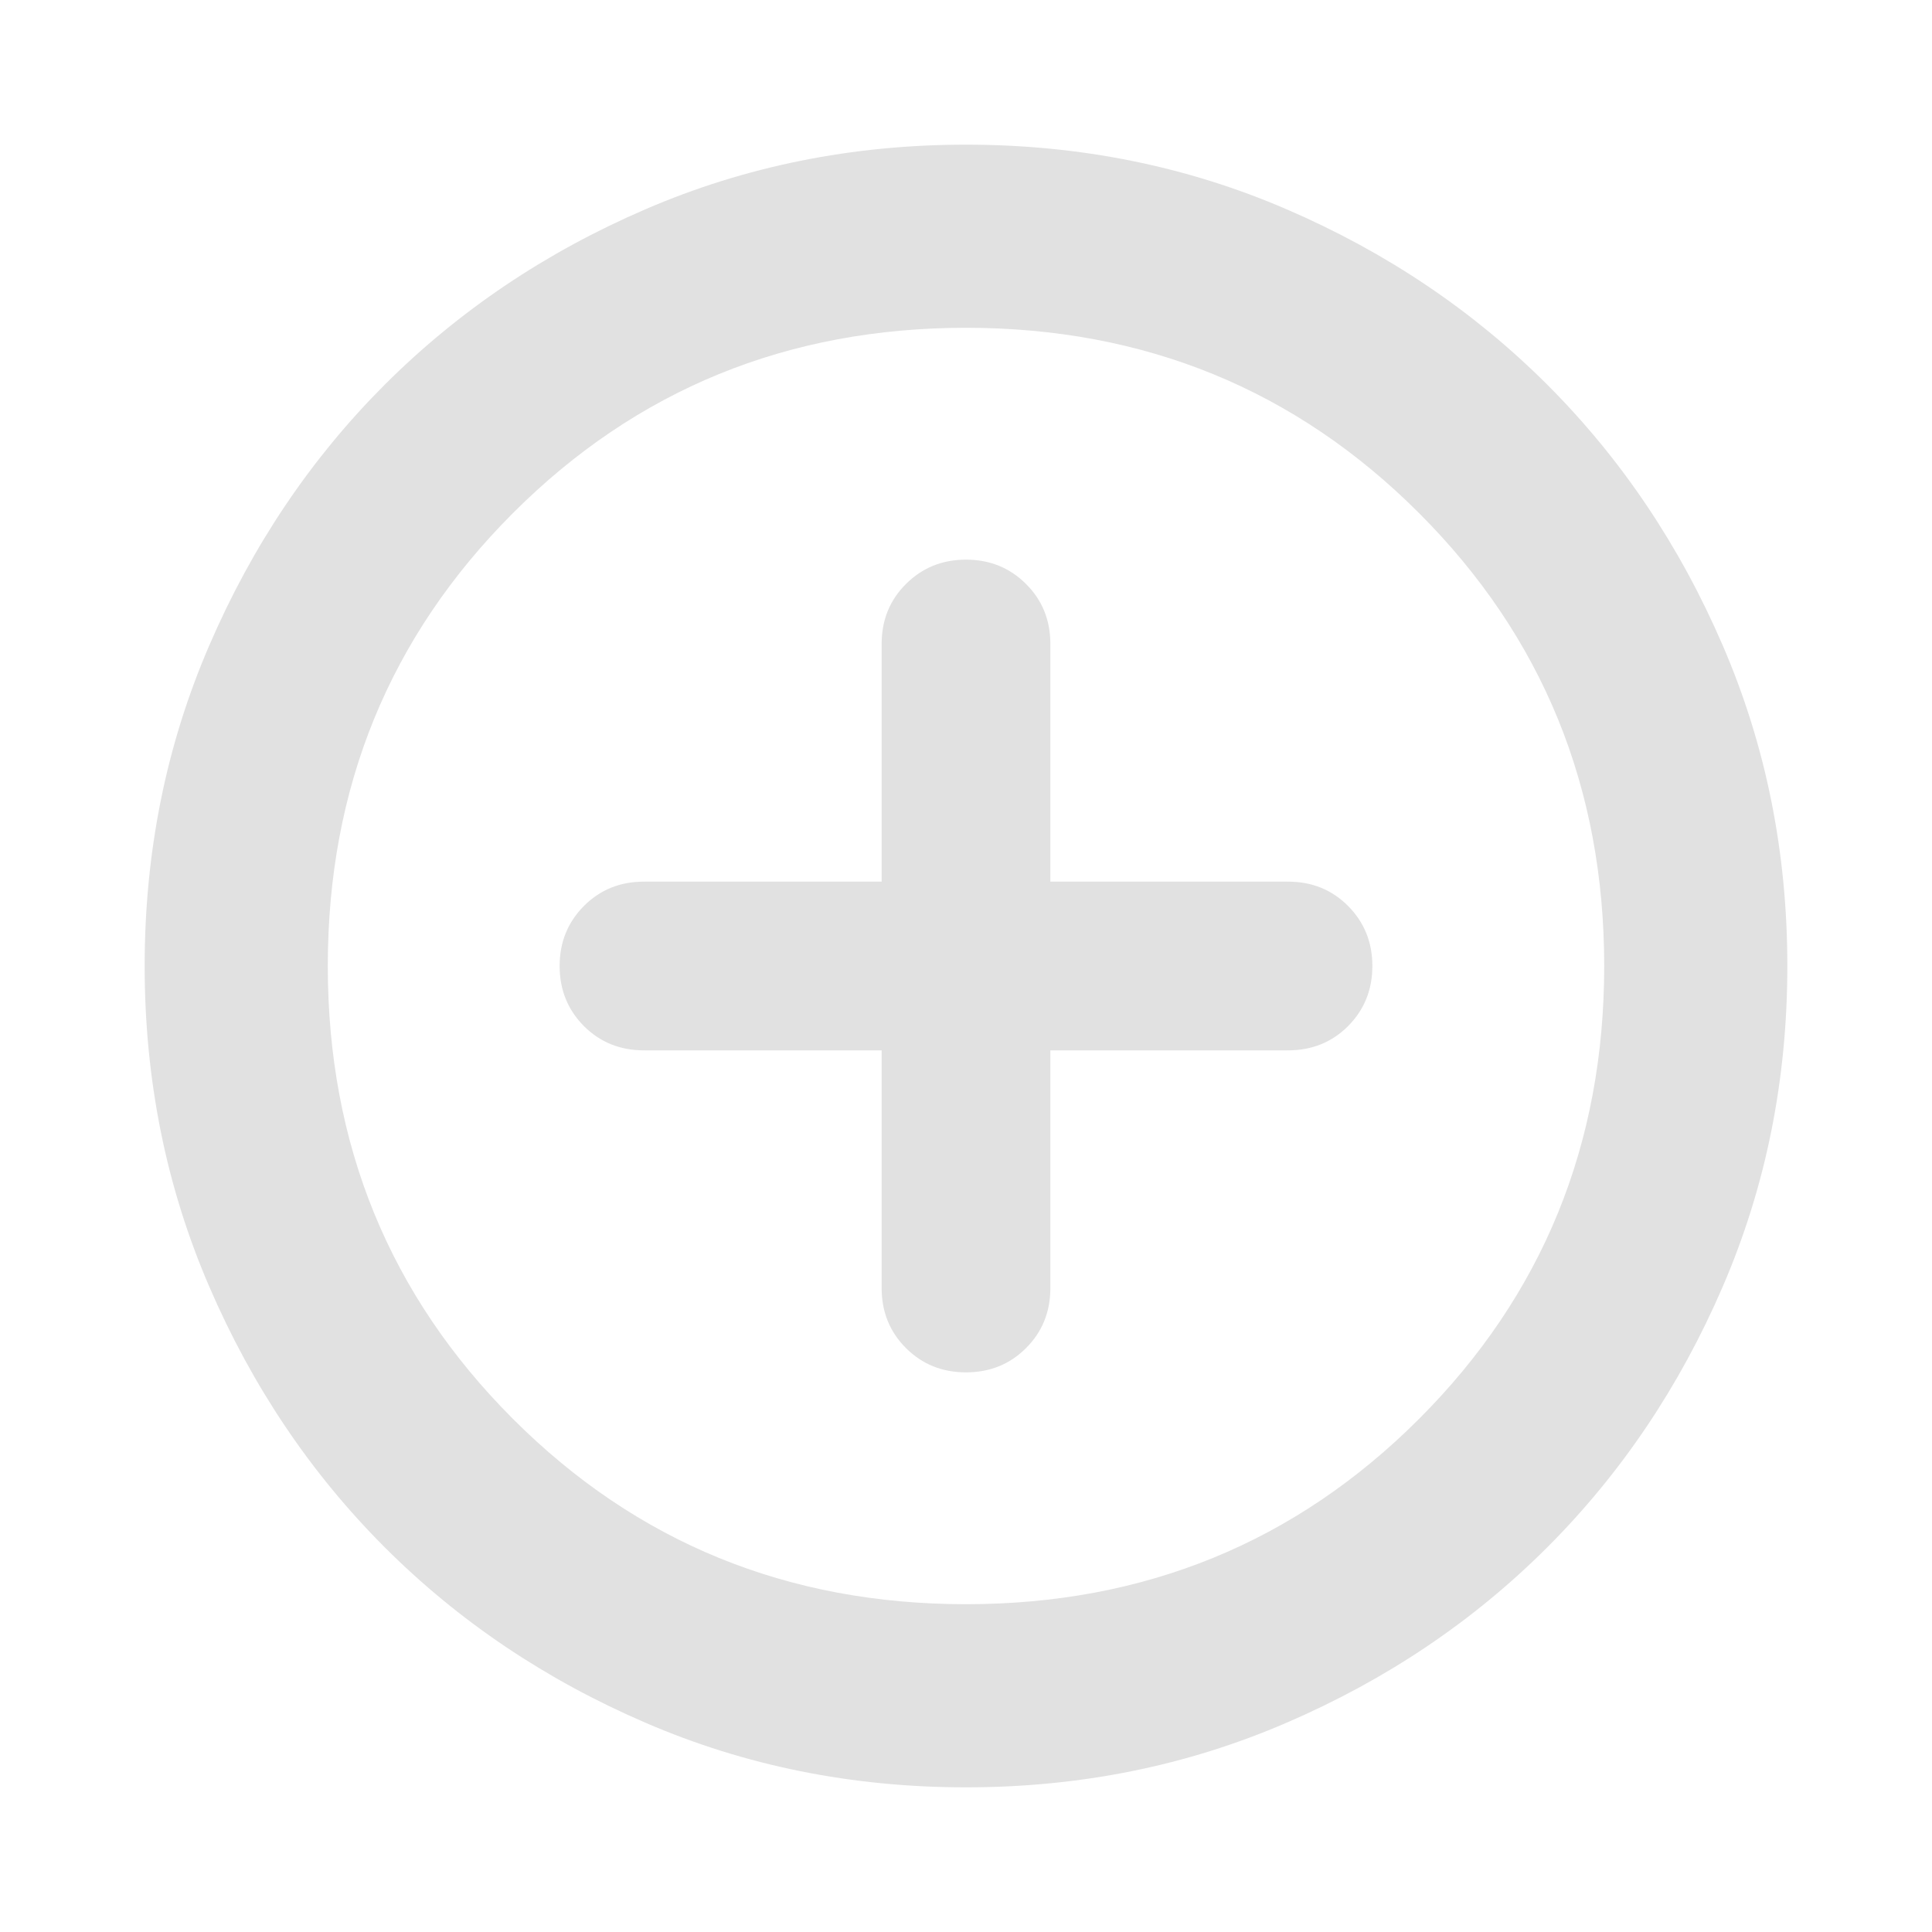
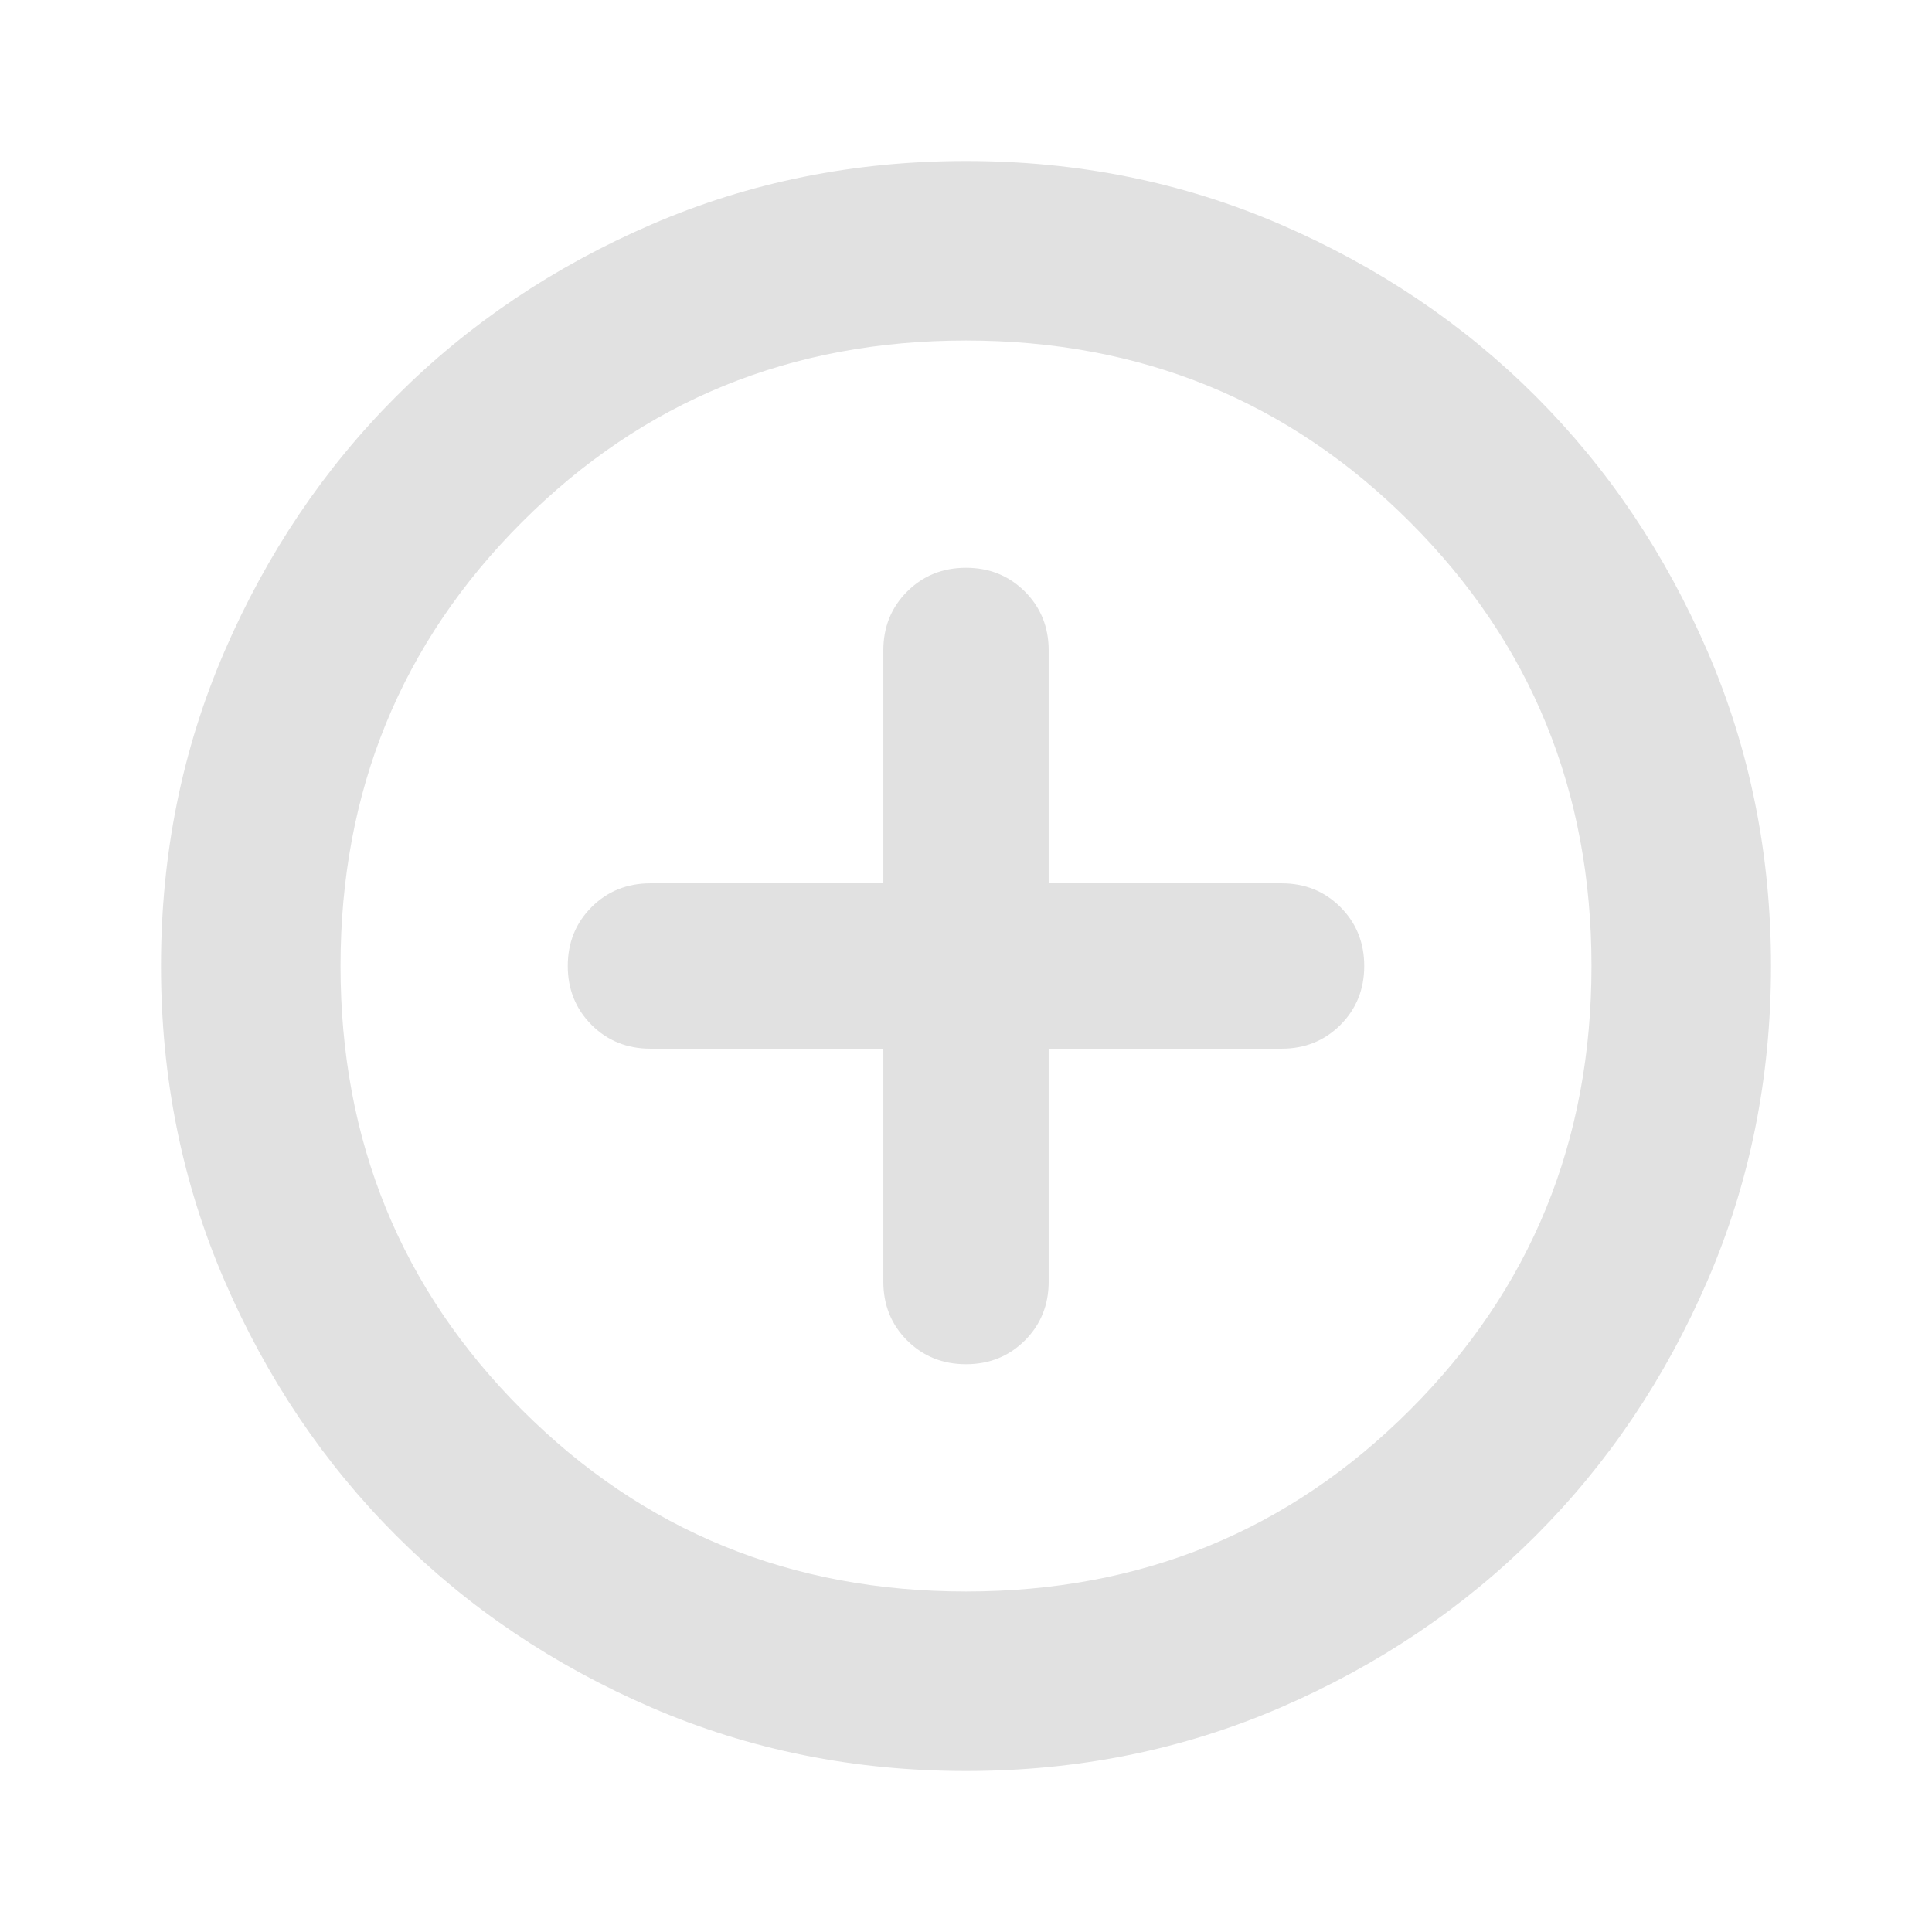
<svg xmlns="http://www.w3.org/2000/svg" width="24" height="24" viewBox="0 0 24 24" fill="none">
-   <path d="M10.952 13.048V16C10.952 16.297 11.053 16.546 11.255 16.747C11.456 16.948 11.705 17.048 12 17.048C12.295 17.048 12.544 16.948 12.745 16.747C12.947 16.546 13.048 16.297 13.048 16V13.048H16C16.297 13.048 16.546 12.947 16.747 12.746C16.947 12.544 17.048 12.296 17.048 12C17.048 11.705 16.947 11.456 16.747 11.255C16.546 11.053 16.297 10.952 16 10.952H13.048V8C13.048 7.703 12.947 7.454 12.745 7.254C12.544 7.053 12.295 6.952 12 6.952C11.705 6.952 11.456 7.053 11.255 7.254C11.053 7.454 10.952 7.703 10.952 8V10.952H8C7.703 10.952 7.454 11.053 7.253 11.255C7.053 11.456 6.952 11.705 6.952 12C6.952 12.296 7.053 12.544 7.253 12.746C7.454 12.947 7.703 13.048 8 13.048H10.952ZM12 22.203C10.585 22.203 9.257 21.936 8.017 21.4C6.776 20.865 5.697 20.139 4.779 19.221C3.861 18.303 3.135 17.224 2.6 15.984C2.064 14.743 1.797 13.415 1.797 12C1.797 10.585 2.064 9.257 2.6 8.017C3.135 6.776 3.861 5.697 4.779 4.779C5.697 3.862 6.776 3.135 8.017 2.6C9.257 2.065 10.585 1.797 12 1.797C13.415 1.797 14.743 2.065 15.983 2.6C17.224 3.135 18.303 3.862 19.221 4.779C20.139 5.697 20.865 6.776 21.4 8.017C21.936 9.257 22.203 10.585 22.203 12C22.203 13.415 21.936 14.743 21.4 15.984C20.865 17.224 20.139 18.303 19.221 19.221C18.303 20.139 17.224 20.865 15.983 21.4C14.743 21.936 13.415 22.203 12 22.203ZM12 19.928C14.217 19.928 16.093 19.161 17.627 17.627C19.161 16.093 19.928 14.217 19.928 12C19.928 9.783 19.161 7.907 17.627 6.373C16.093 4.839 14.217 4.072 12 4.072C9.783 4.072 7.907 4.839 6.373 6.373C4.839 7.907 4.072 9.783 4.072 12C4.072 14.217 4.839 16.093 6.373 17.627C7.907 19.161 9.783 19.928 12 19.928Z" fill="#E1E1E1" />
+   <path d="M10.973 13.027V15.92C10.973 16.211 11.072 16.455 11.269 16.652C11.467 16.849 11.71 16.947 12 16.947C12.289 16.947 12.533 16.849 12.731 16.652C12.928 16.455 13.027 16.211 13.027 15.92V13.027H15.92C16.211 13.027 16.455 12.928 16.652 12.731C16.849 12.533 16.947 12.289 16.947 12C16.947 11.71 16.849 11.467 16.652 11.269C16.455 11.072 16.211 10.973 15.92 10.973H13.027V8.08C13.027 7.789 12.928 7.545 12.731 7.348C12.533 7.151 12.289 7.053 12 7.053C11.71 7.053 11.467 7.151 11.269 7.348C11.072 7.545 10.973 7.789 10.973 8.08V10.973H8.08C7.789 10.973 7.545 11.072 7.348 11.269C7.151 11.467 7.053 11.71 7.053 12C7.053 12.289 7.151 12.533 7.348 12.731C7.545 12.928 7.789 13.027 8.08 13.027H10.973ZM12 22C10.613 22 9.312 21.738 8.096 21.213C6.88 20.688 5.822 19.976 4.923 19.077C4.024 18.178 3.312 17.12 2.787 15.904C2.262 14.688 2 13.387 2 12C2 10.613 2.262 9.312 2.787 8.096C3.312 6.88 4.024 5.822 4.923 4.923C5.822 4.024 6.88 3.312 8.096 2.787C9.312 2.262 10.613 2 12 2C13.387 2 14.688 2.262 15.904 2.787C17.12 3.312 18.178 4.024 19.077 4.923C19.976 5.822 20.688 6.88 21.213 8.096C21.738 9.312 22 10.613 22 12C22 13.387 21.738 14.688 21.213 15.904C20.688 17.12 19.976 18.178 19.077 19.077C18.178 19.976 17.12 20.688 15.904 21.213C14.688 21.738 13.387 22 12 22ZM12 19.77C14.173 19.77 16.012 19.019 17.515 17.515C19.019 16.012 19.77 14.173 19.77 12C19.77 9.827 19.019 7.988 17.515 6.485C16.012 4.981 14.173 4.23 12 4.23C9.827 4.23 7.988 4.981 6.485 6.485C4.981 7.988 4.23 9.827 4.23 12C4.23 14.173 4.981 16.012 6.485 17.515C7.988 19.019 9.827 19.77 12 19.77Z" fill="#E1E1E1" />
</svg>
